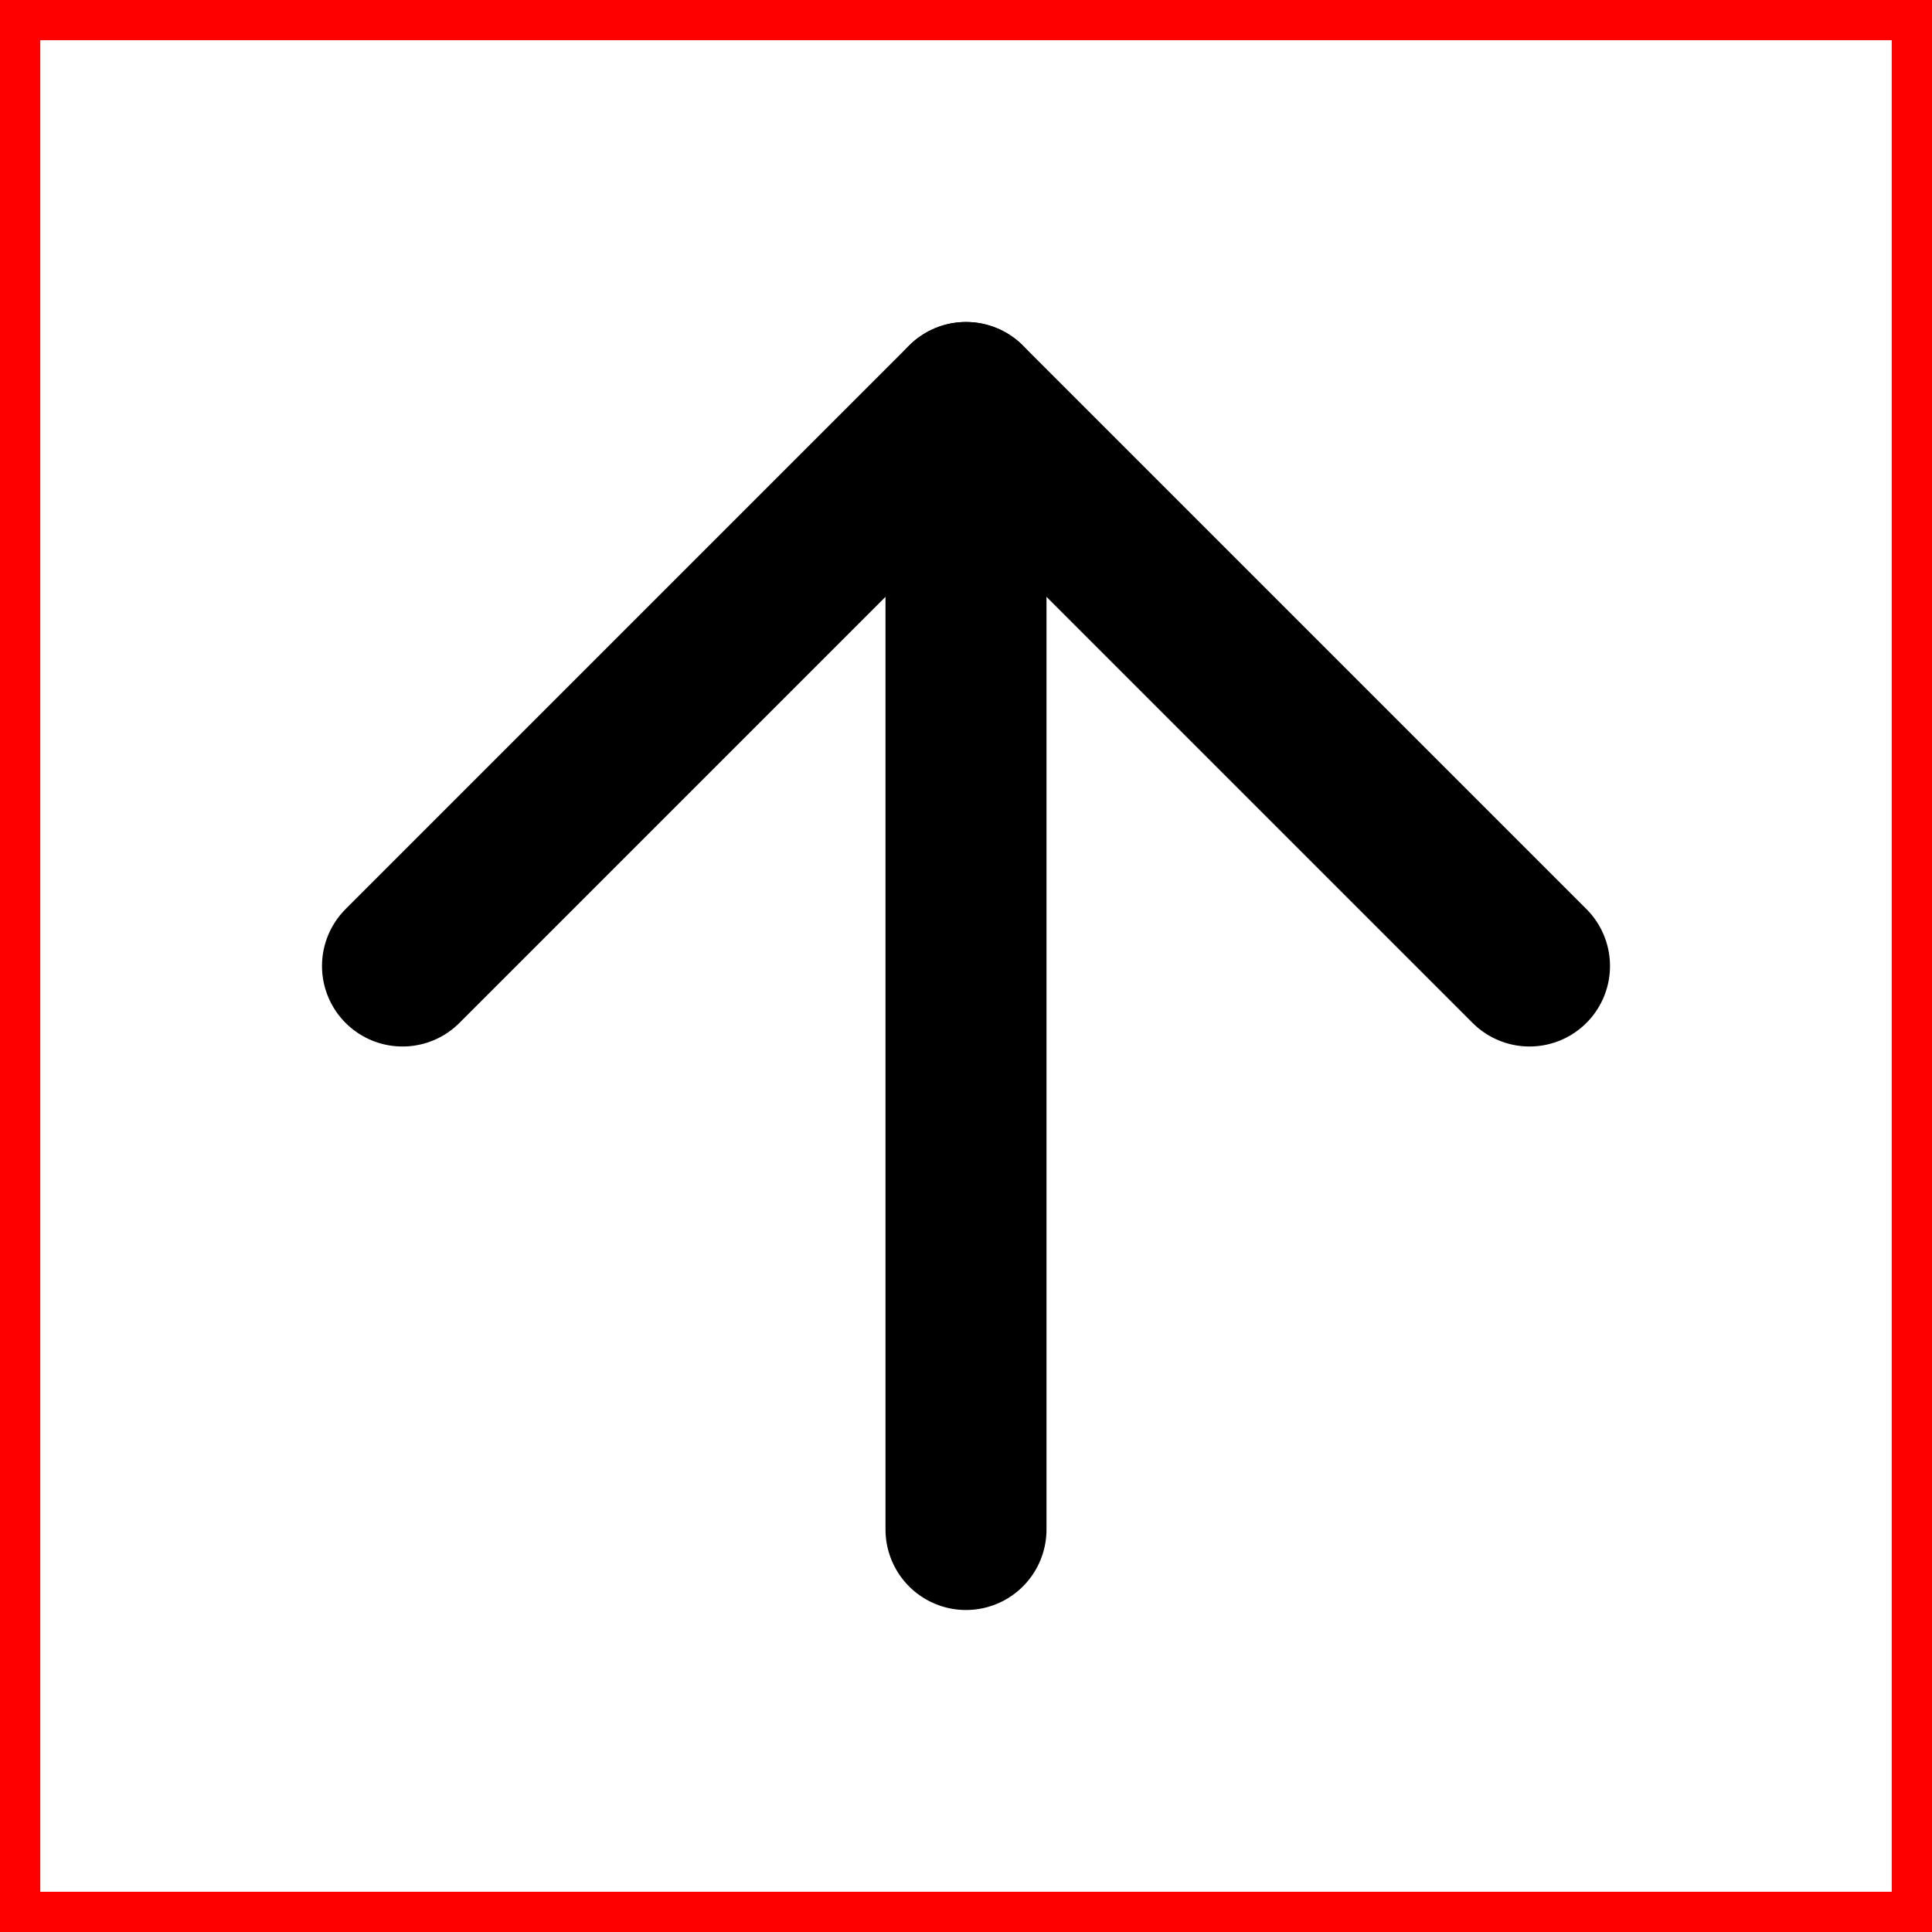
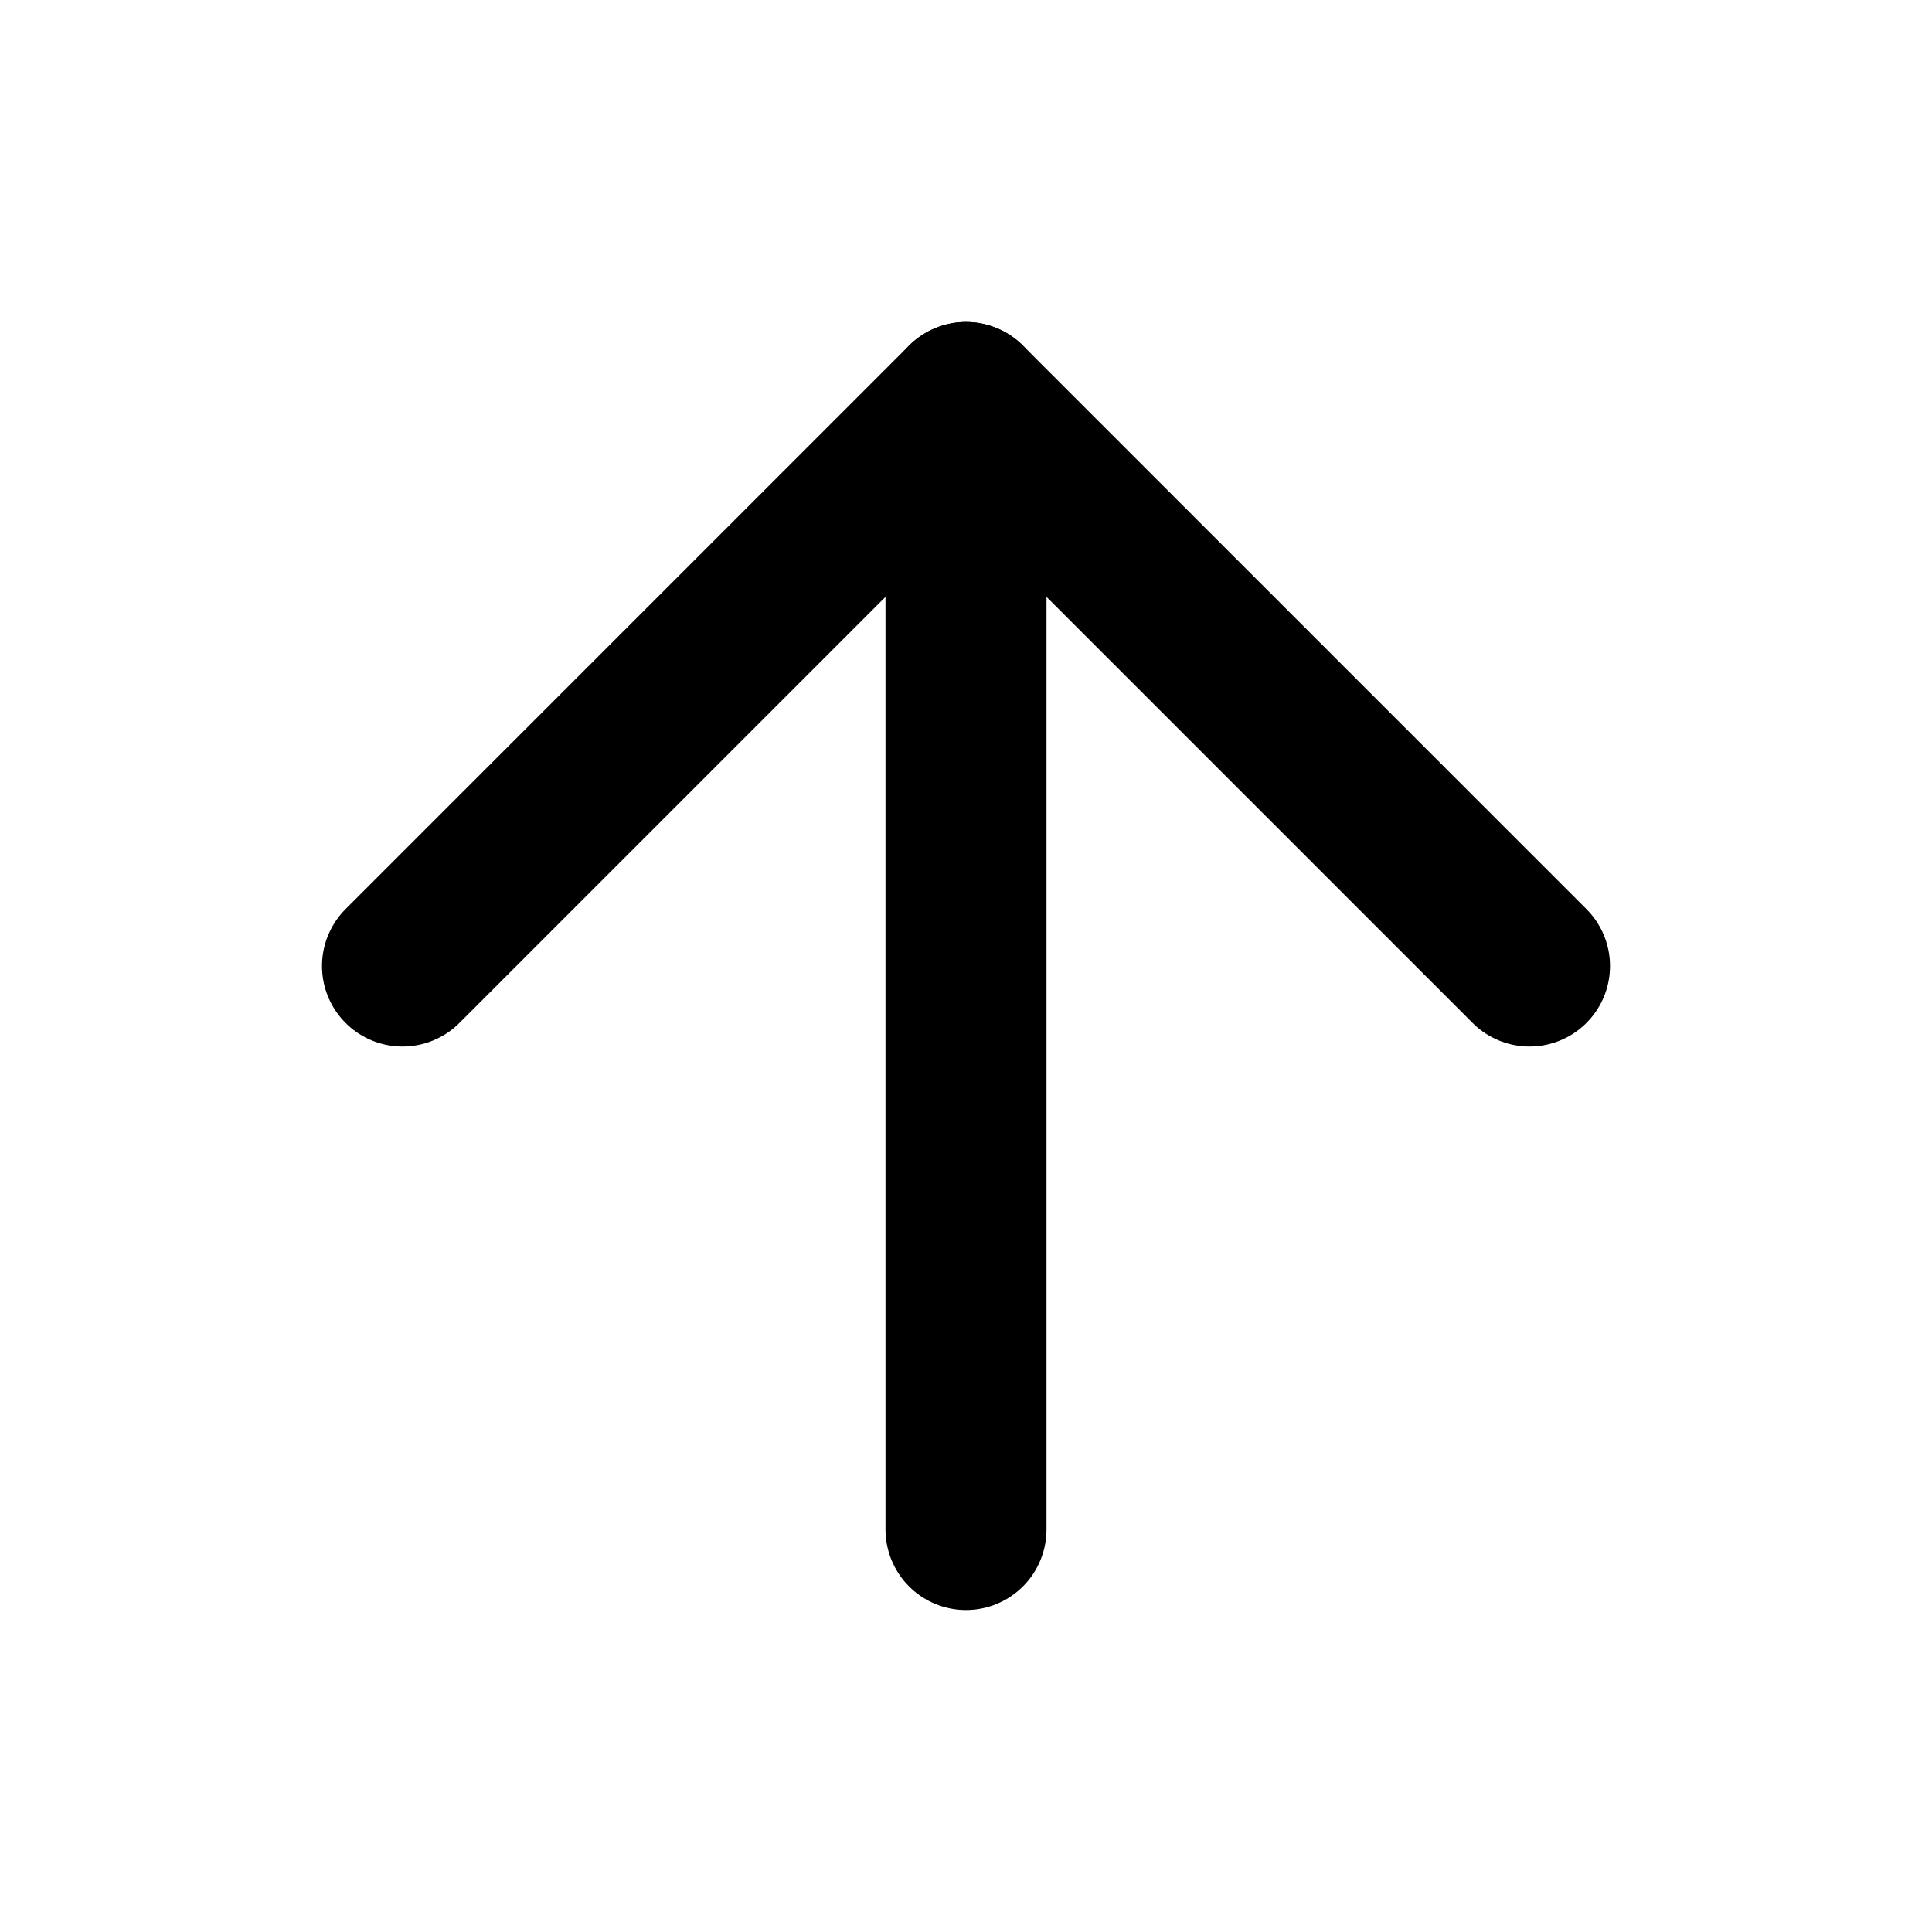
<svg width="24" height="24" viewBox="0 0 24 24" fill="none" stroke="black" stroke-width="2" stroke-linecap="round" stroke-linejoin="round">
-   <path stroke="red" stroke-width="1" d="m 0 0 h24 v24 h-24 v-24" />
  <path d="m5 12 7-7 7 7" />
  <path d="M12 19V5" />
</svg>
